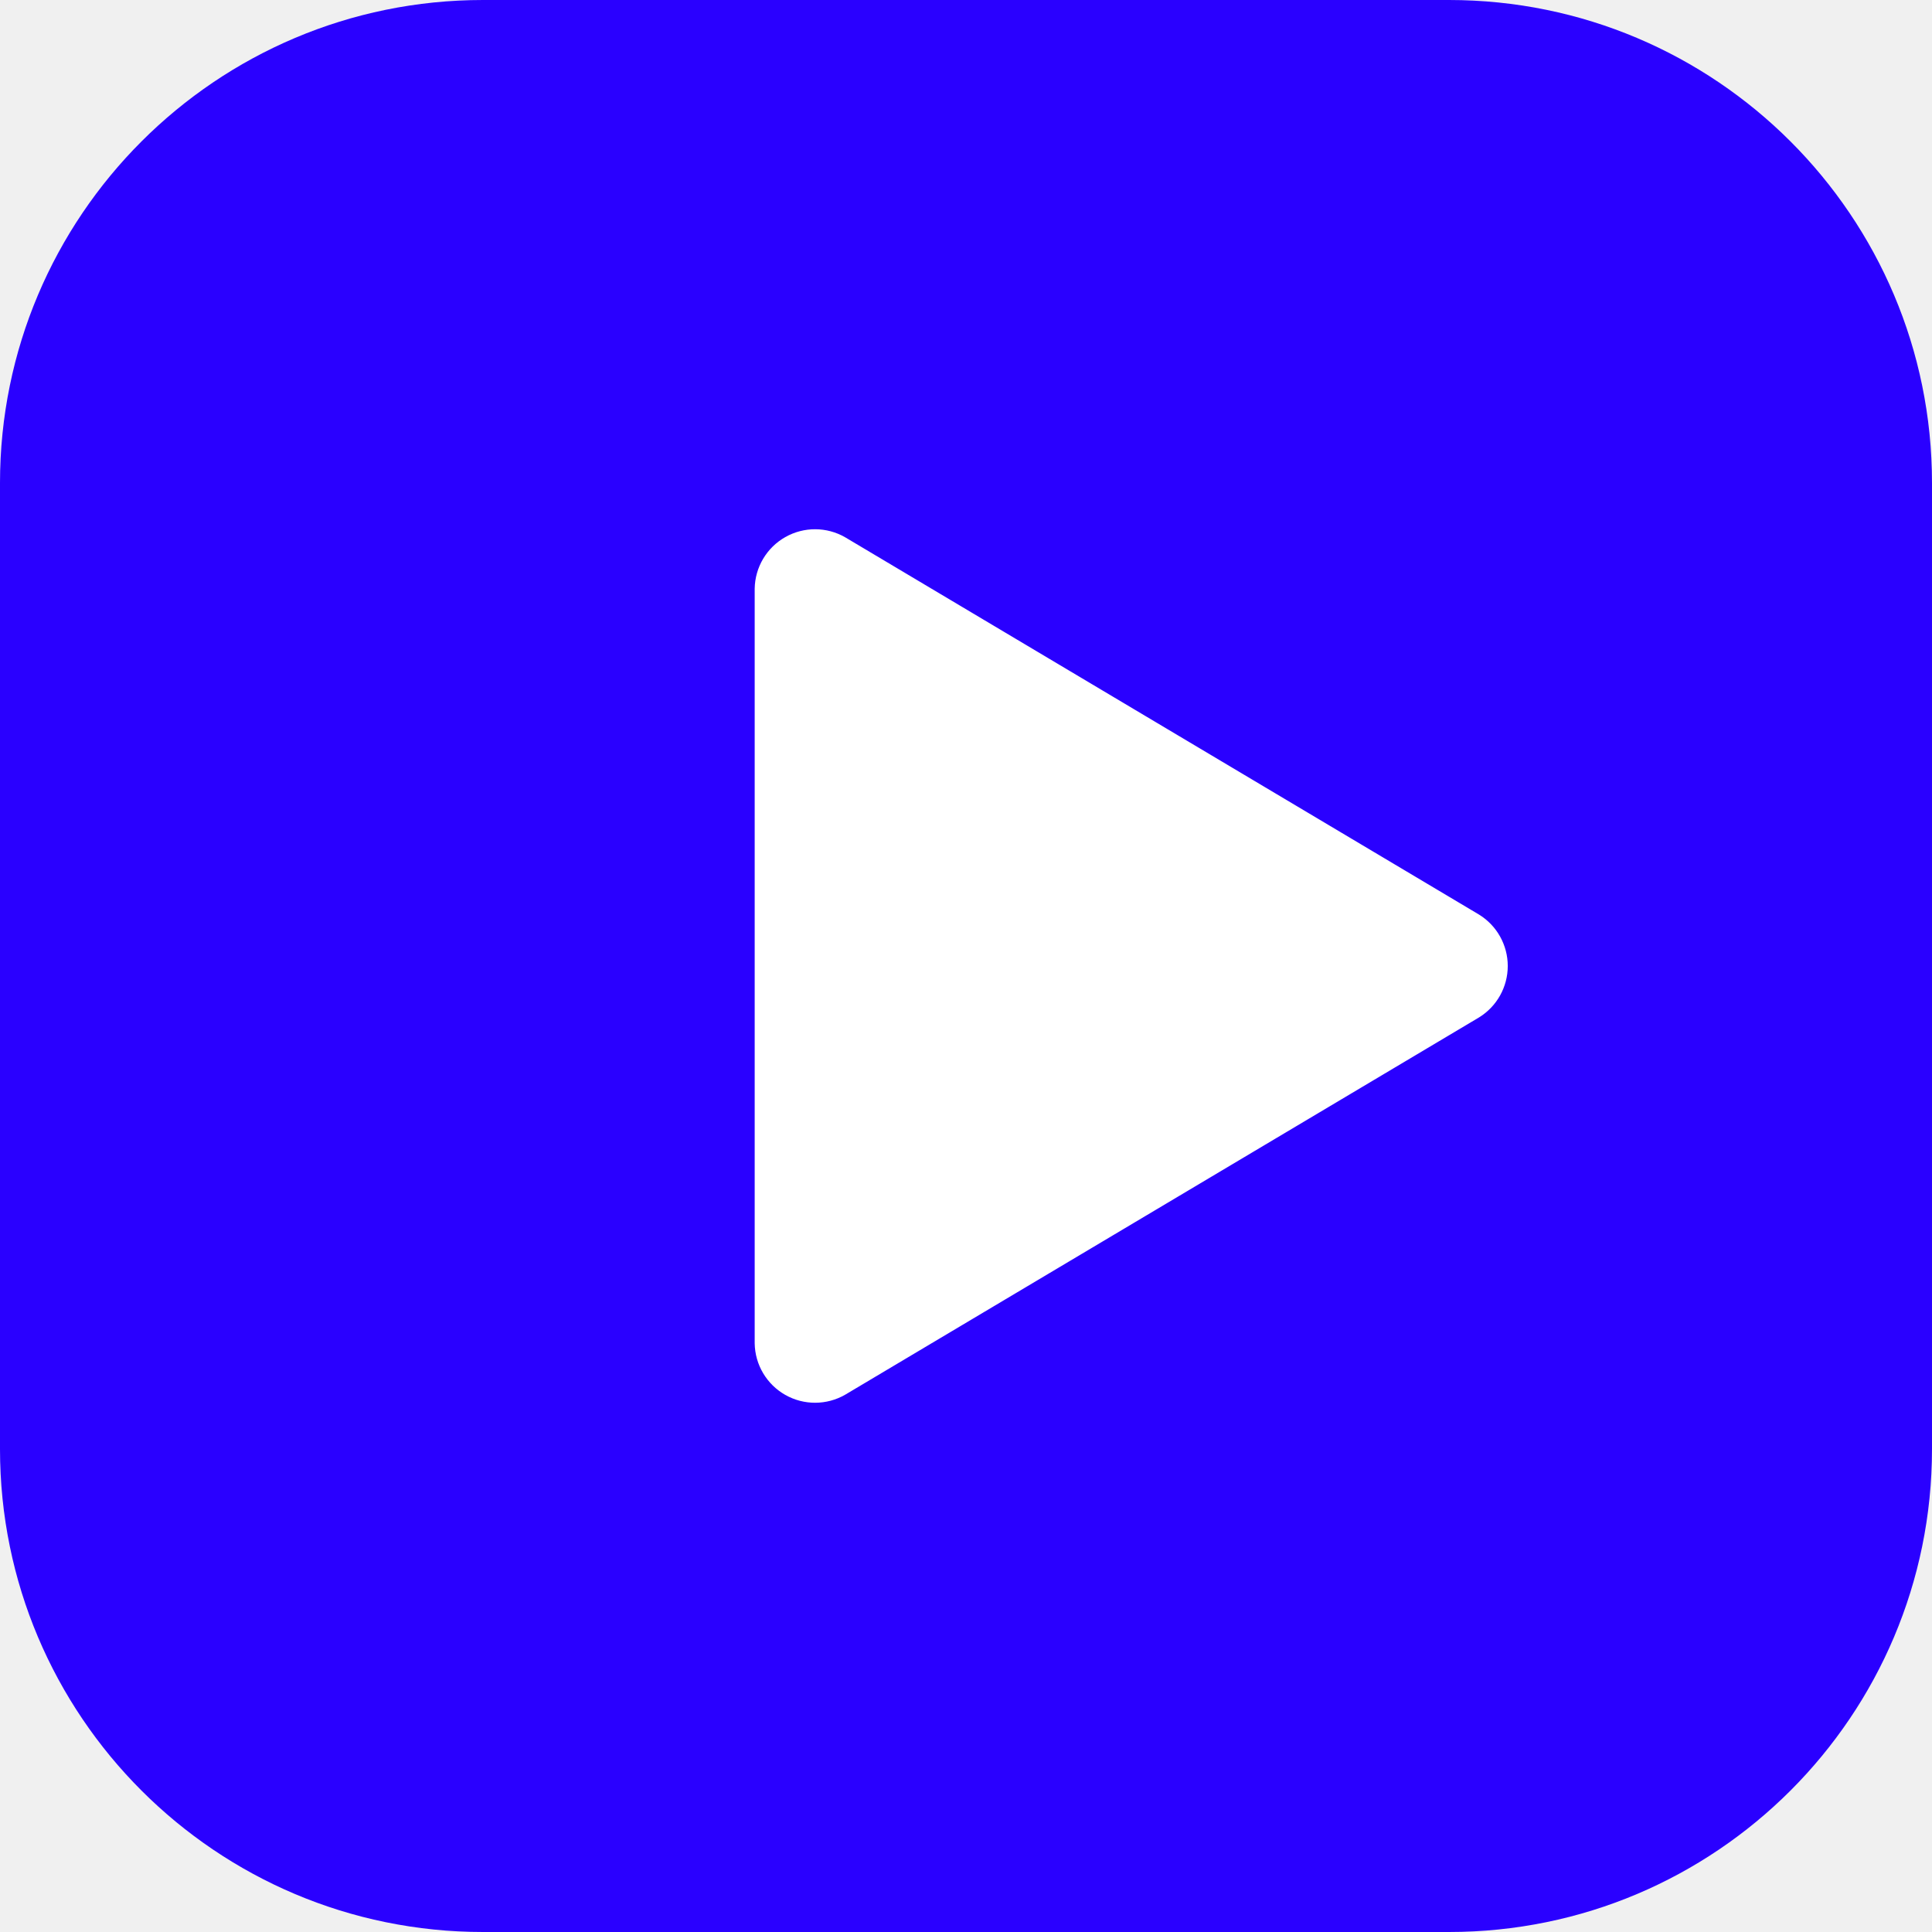
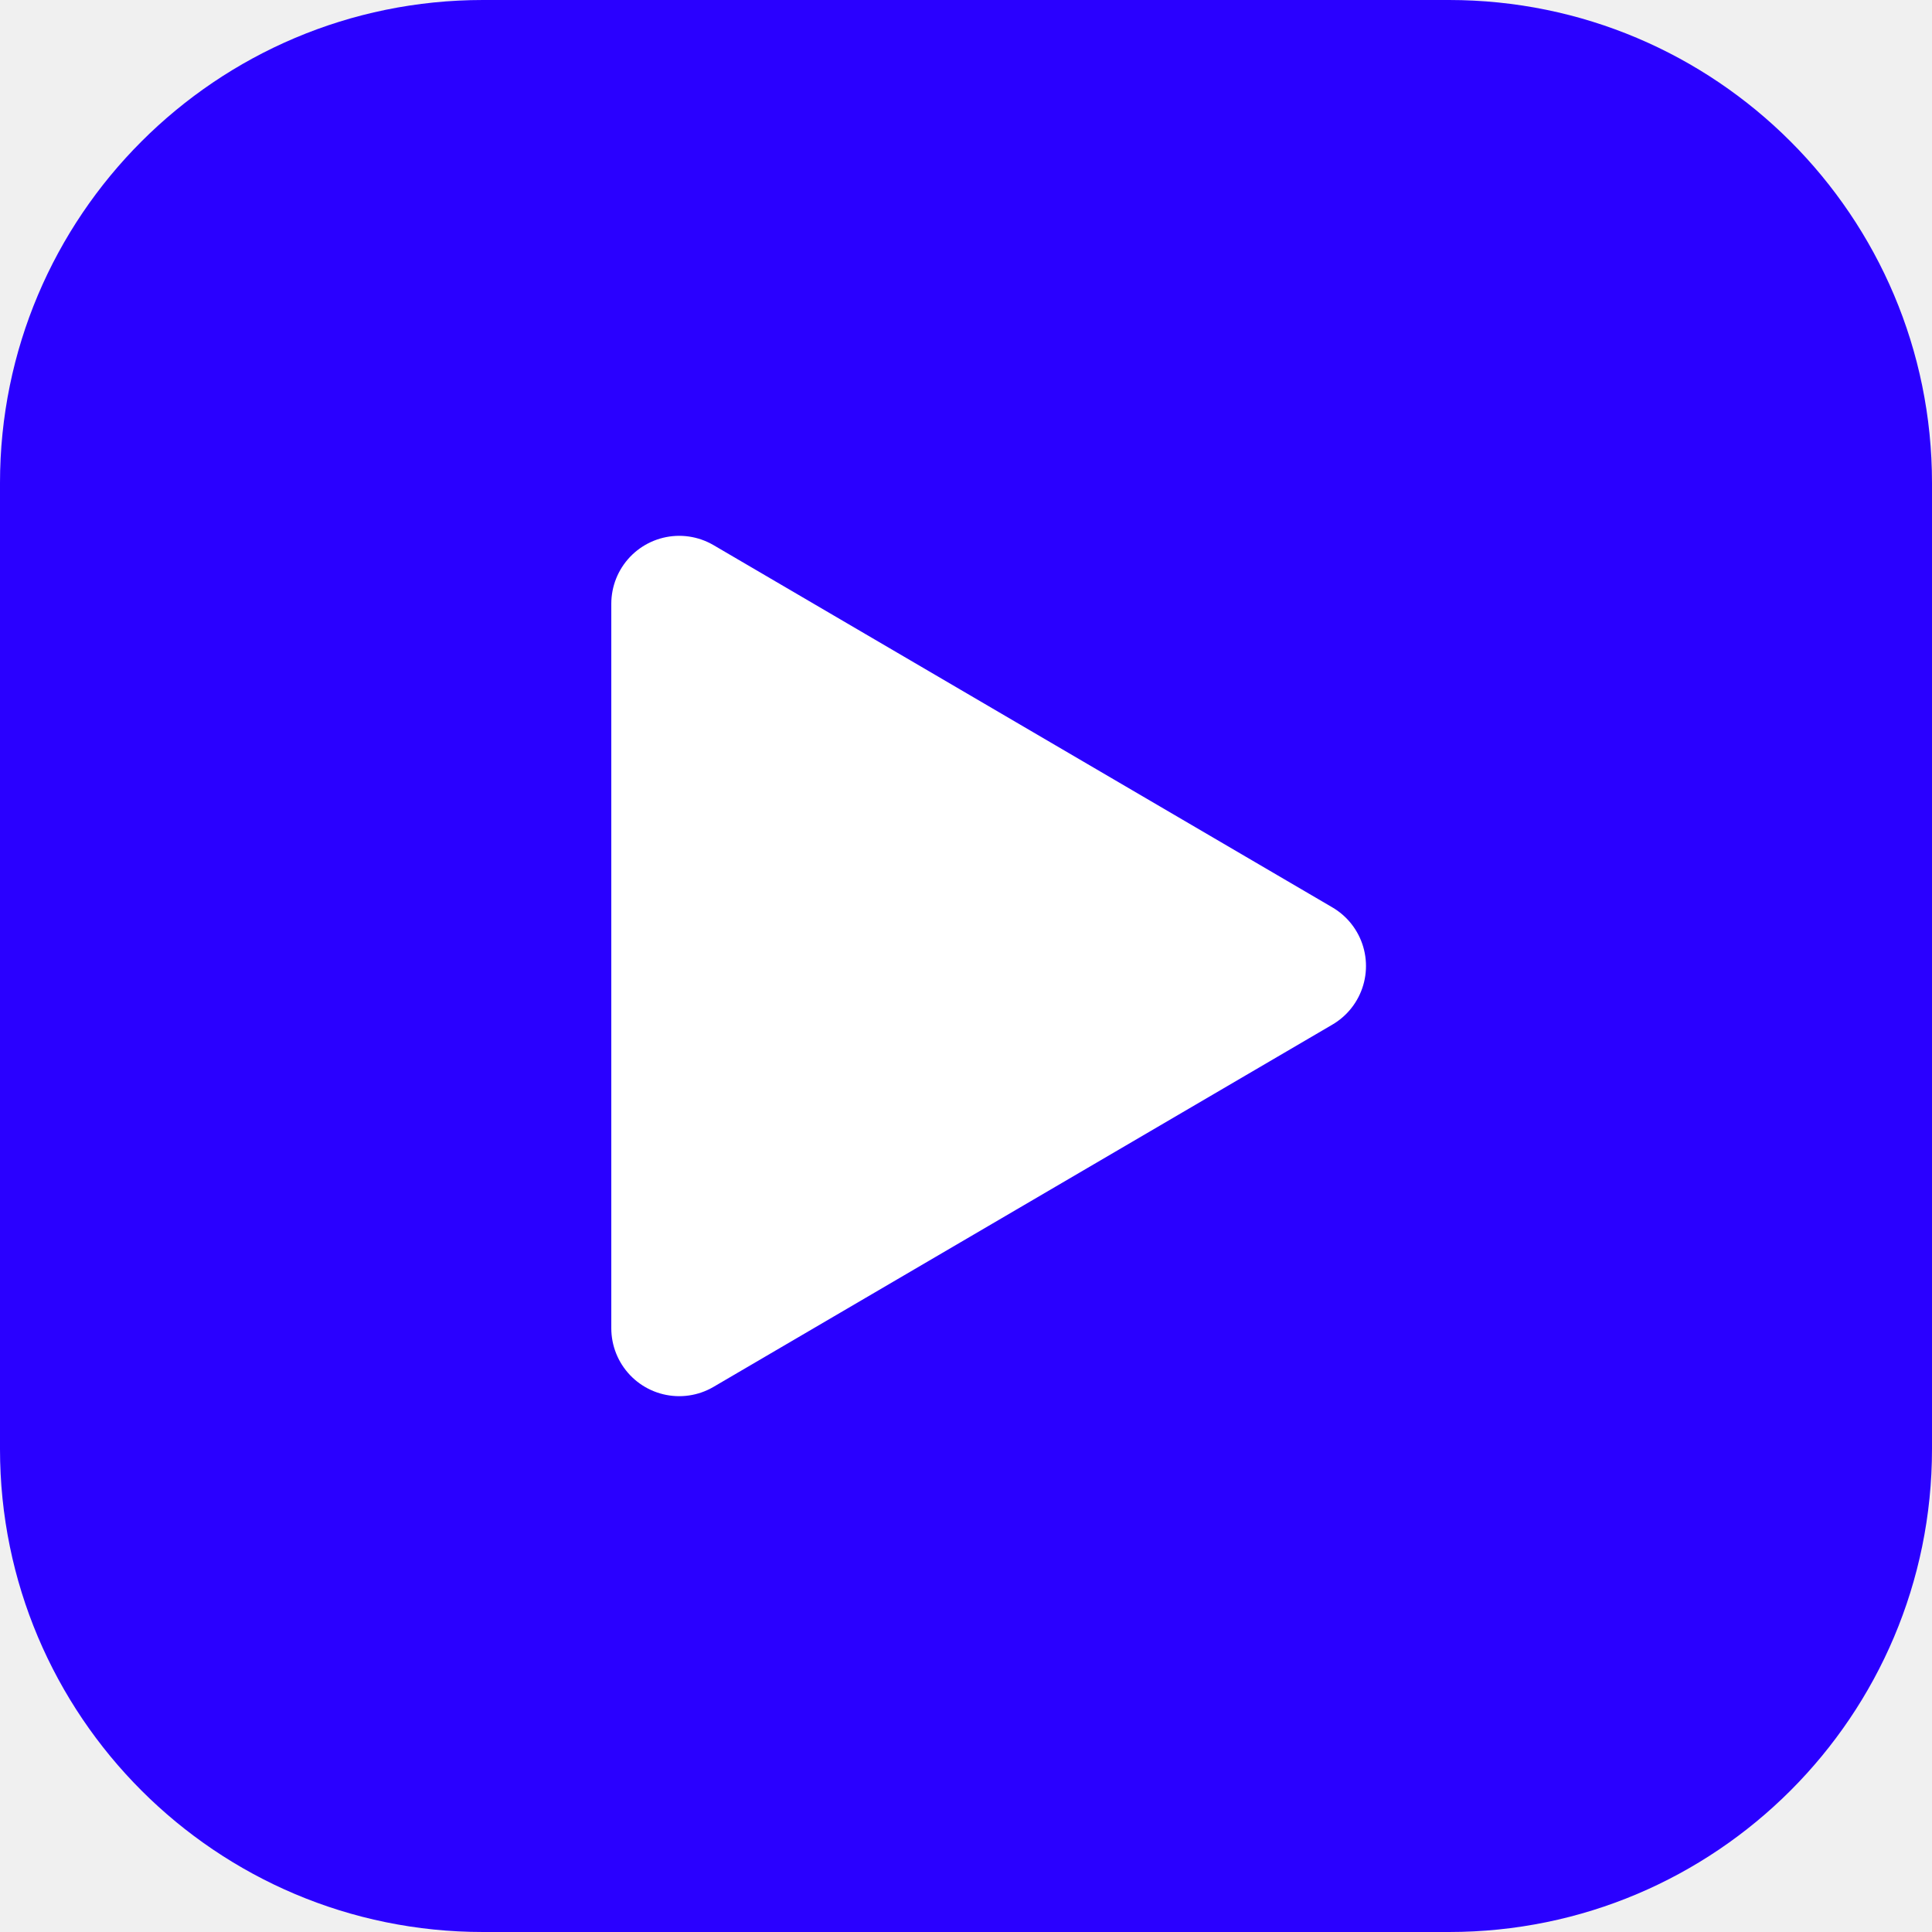
<svg xmlns="http://www.w3.org/2000/svg" viewBox="0 0 64 64">
  <rect width="64" height="64" rx="16" fill="#2A00FF" />
-   <path d="M25 19.5v25a2 2 0 0 0 3 1.7l21-12.5a2 2 0 0 0 0-3.4l-21-12.5a2 2 0 0 0-3 1.7z" fill="#fff" />
+   <polygon points="22.5,20 22.5,44 43,32" fill="#fff" stroke="#fff" stroke-width="4.5" stroke-linejoin="round" />
</svg>
